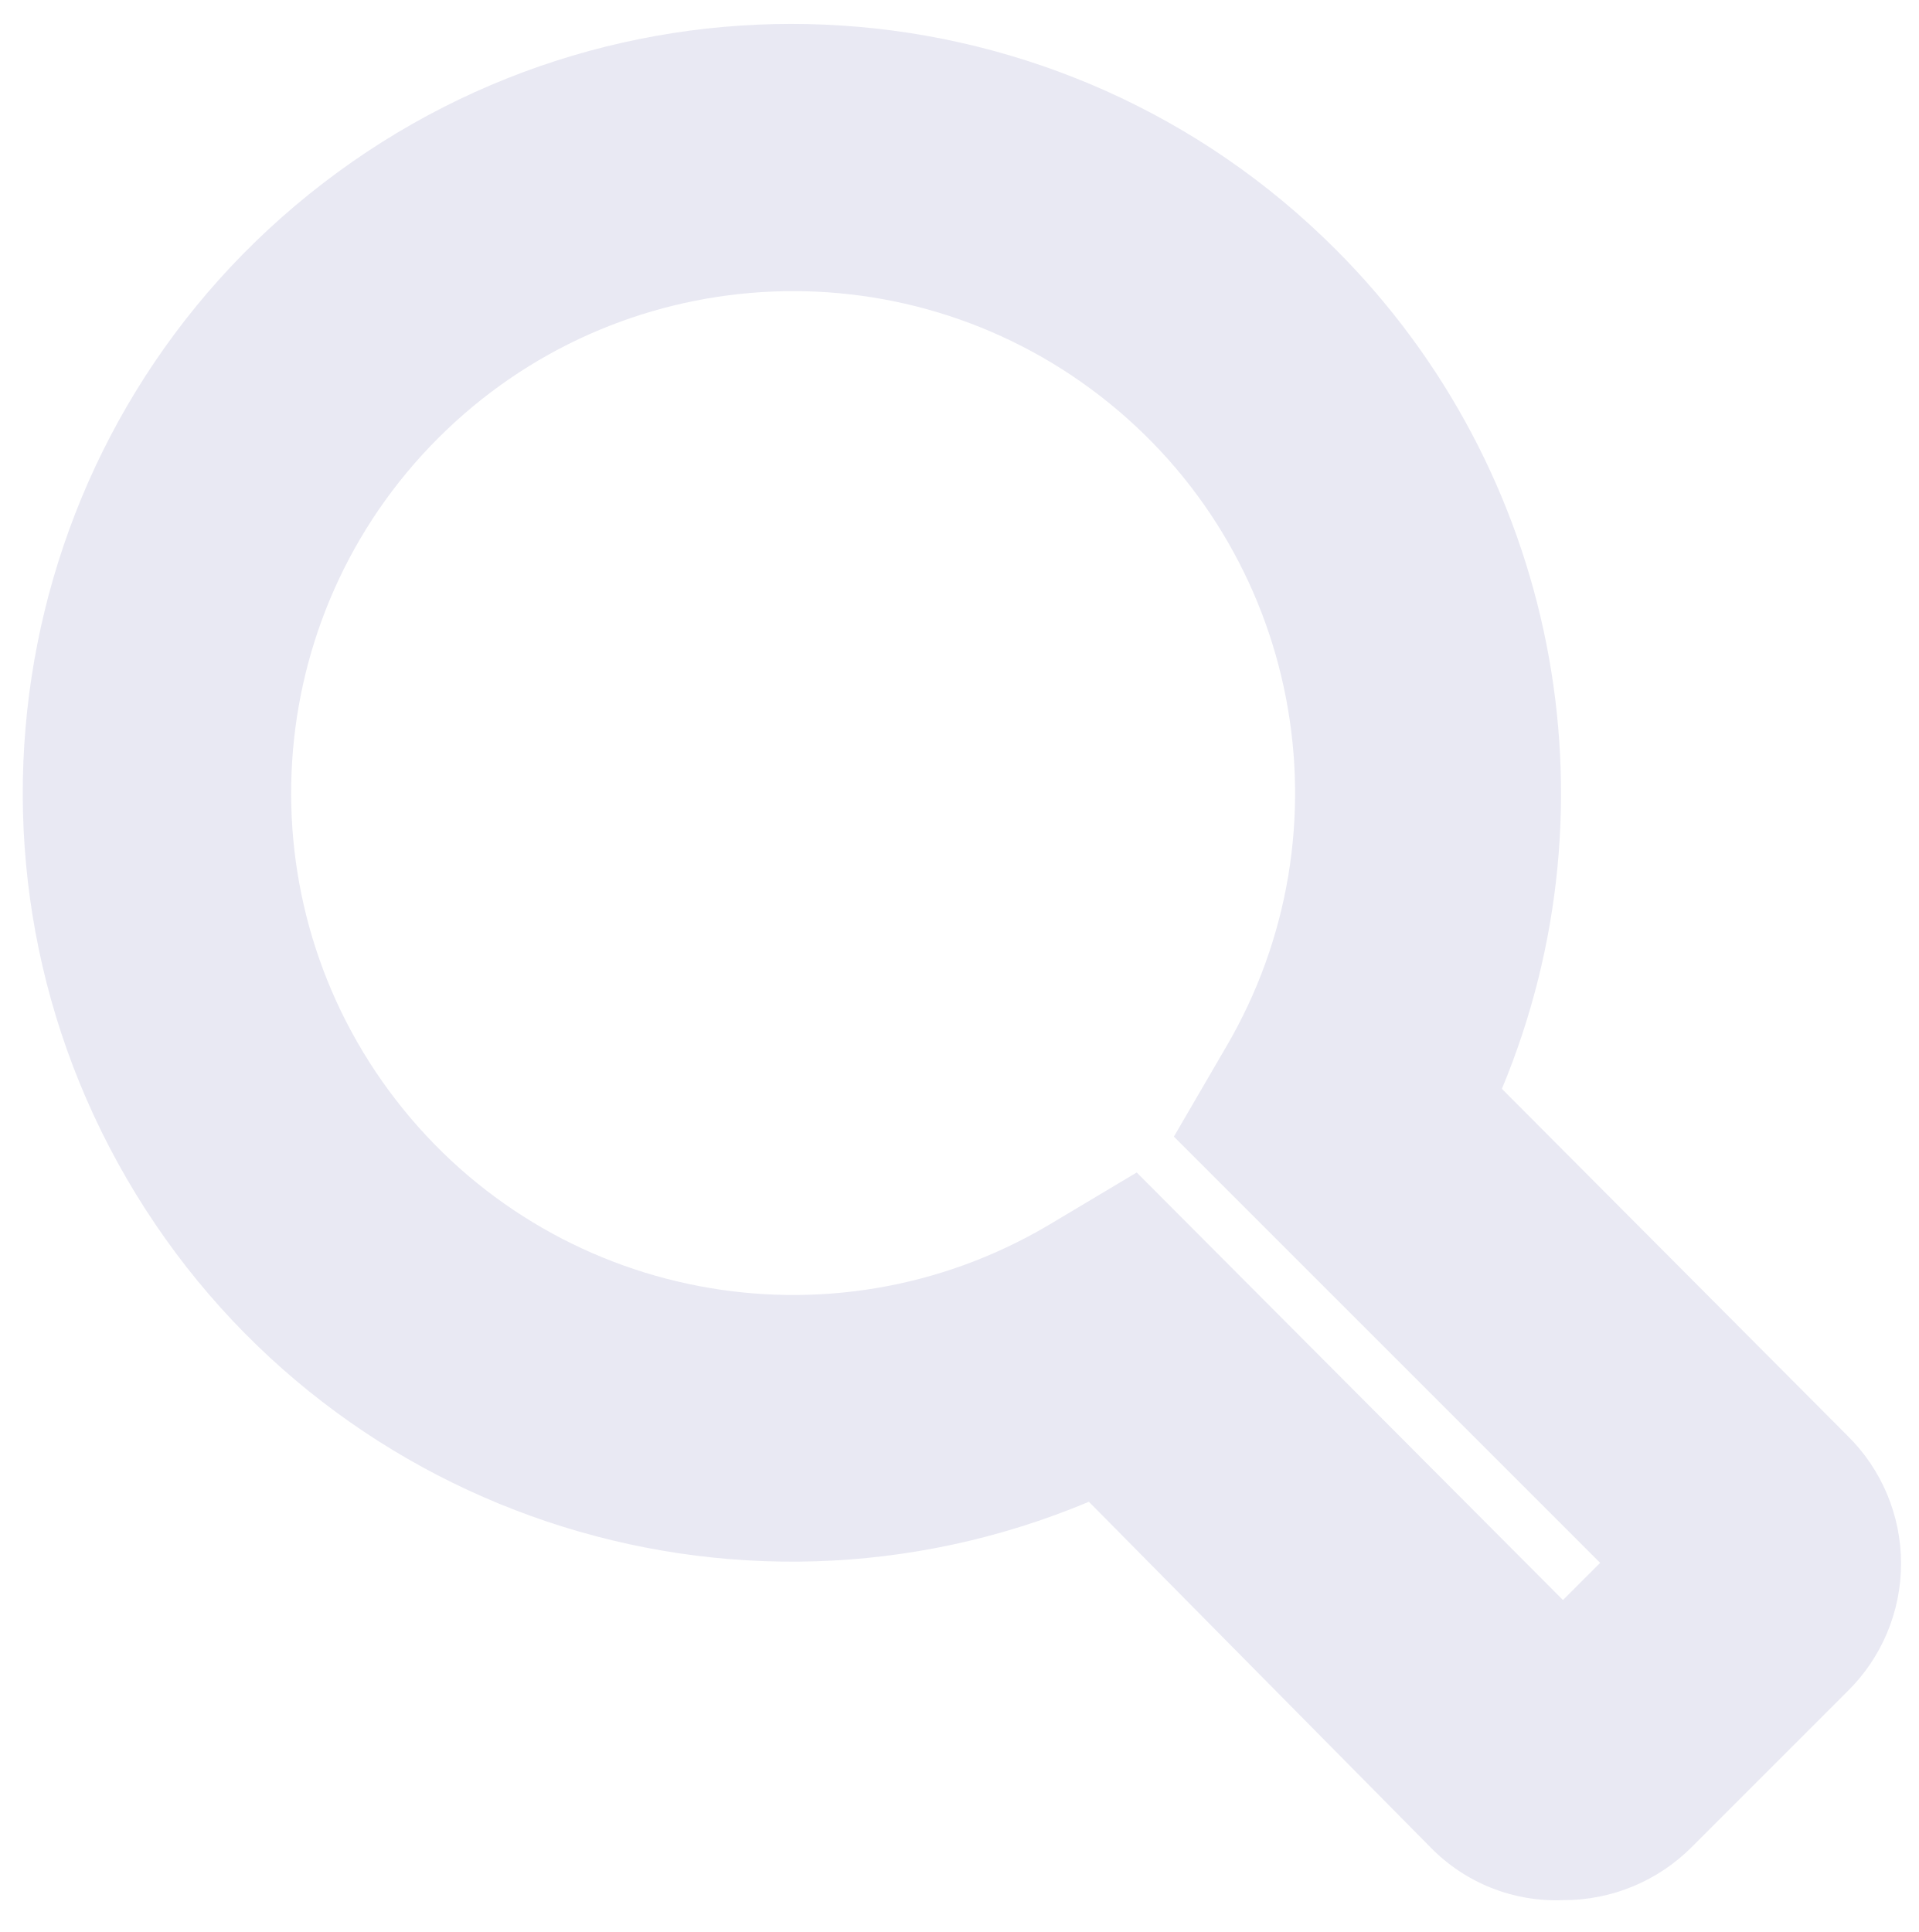
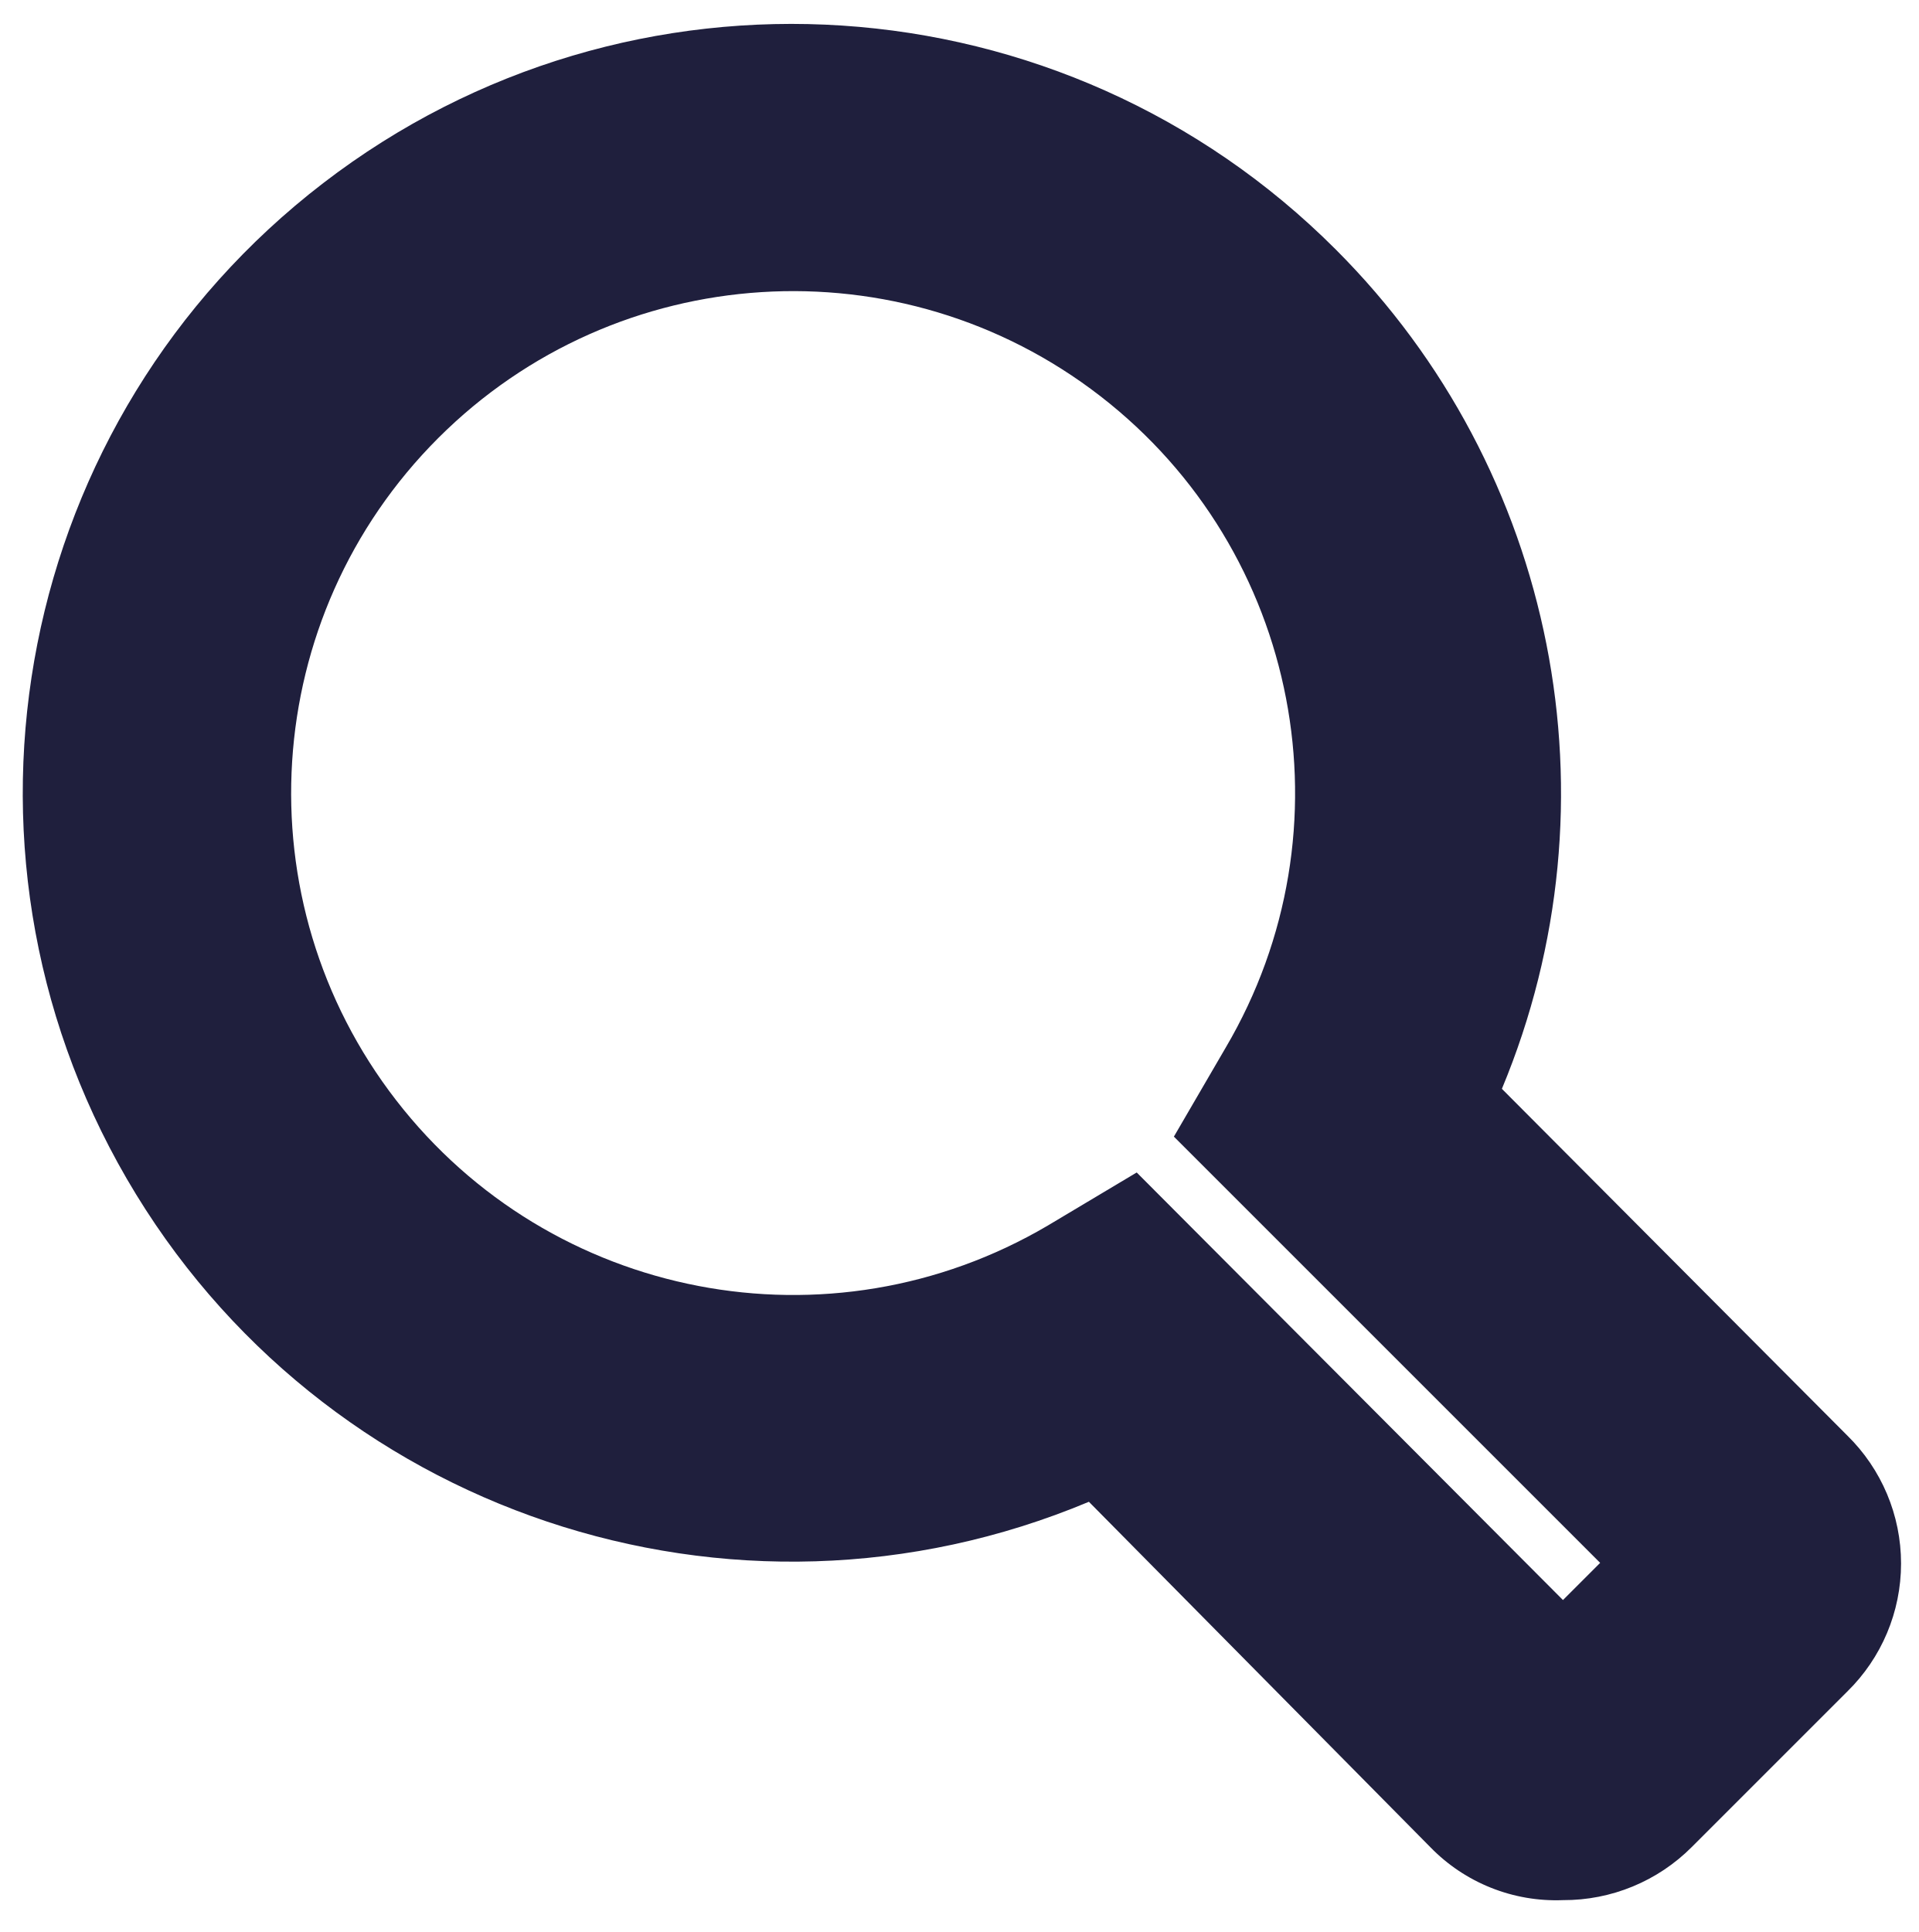
<svg xmlns="http://www.w3.org/2000/svg" viewBox="0 0 14.45 14.55">
  <defs>
-     <style>.cls-1{fill:#e9e9f3;}</style>
+     <style>.cls-1{fill:#1F1F3D;}</style>
  </defs>
  <g id="text_and_icons" data-name="text and icons">
    <path class="cls-1" d="M11.77,14.31a1.32,1.32,0,0,1-1-.4L8.2,11.31a5.79,5.79,0,1,1,1.86-9.43h0A5.79,5.79,0,0,1,11.31,8.2l2.6,2.61a1.35,1.35,0,0,1,0,1.93l-1.17,1.17A1.36,1.36,0,0,1,11.77,14.31ZM8.56,8.83l3.21,3.22.28-.28L8.84,8.56l.39-.67A3.78,3.78,0,1,0,7.89,9.23Z" />
  </g>
</svg>
